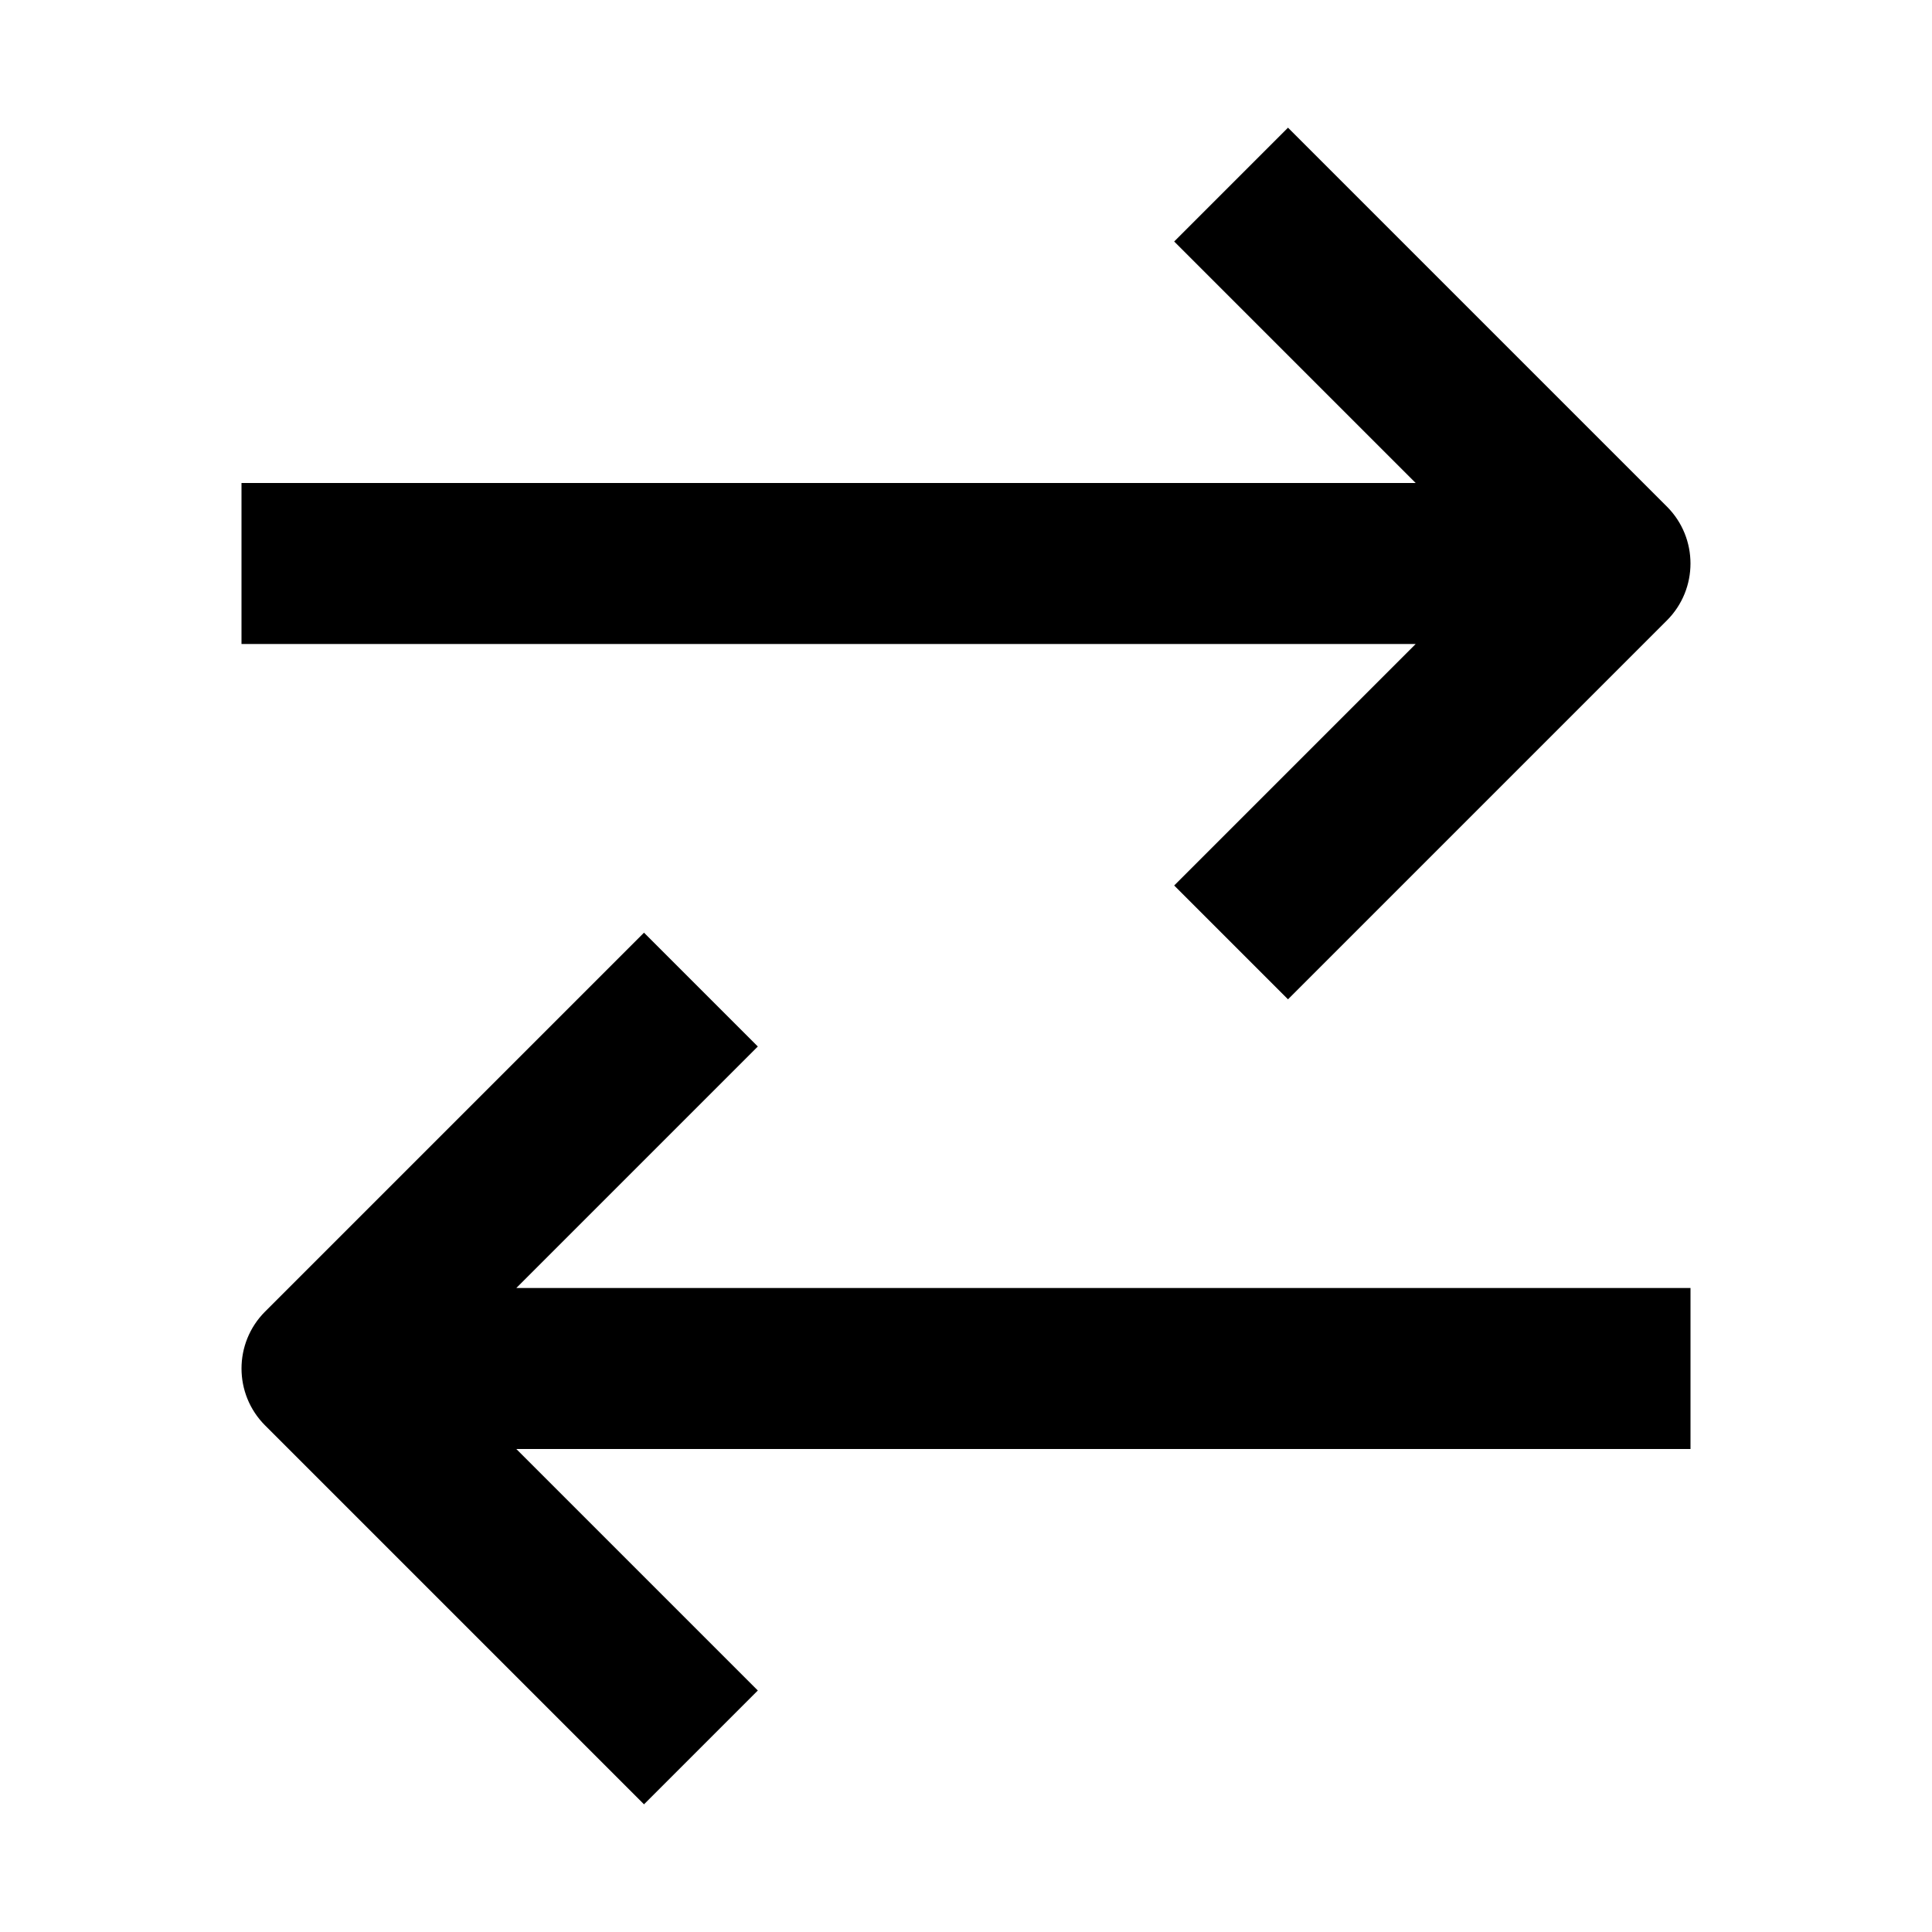
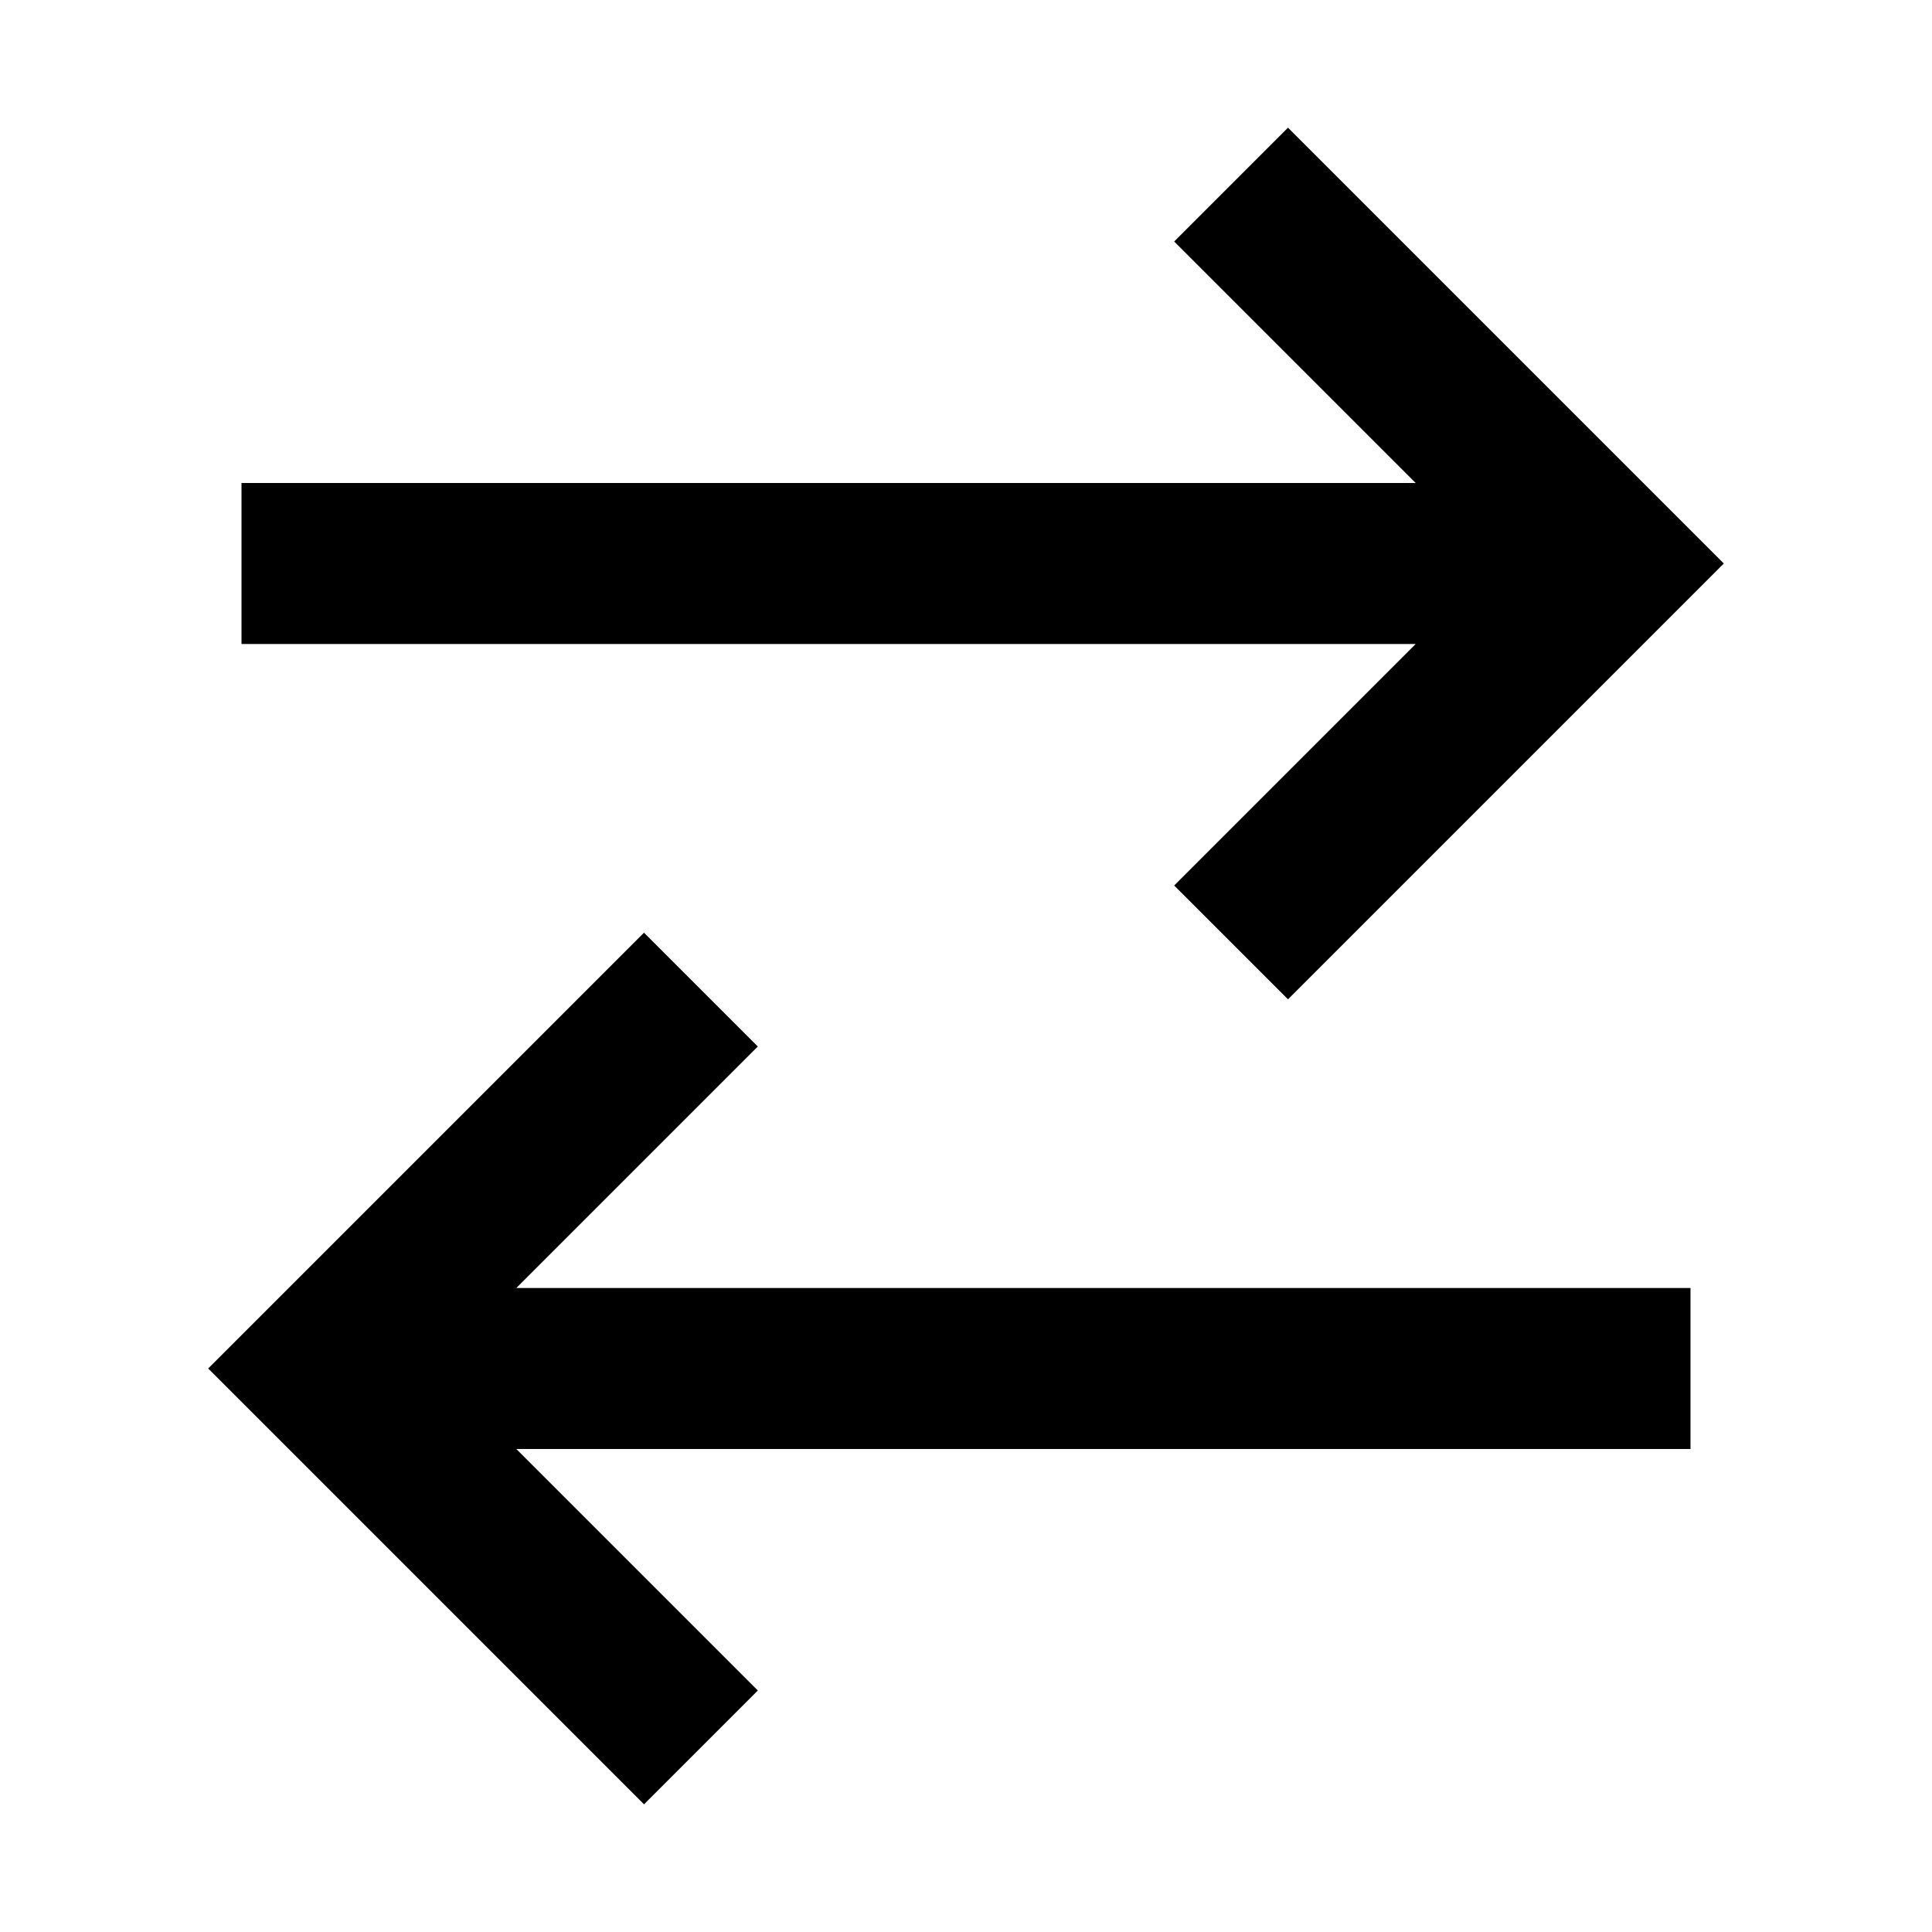
<svg xmlns="http://www.w3.org/2000/svg" width="24" height="24" fill="currentColor" viewBox="0 0 24 24">
-   <path d="m9.414 13-3 3H21v2H6.414l3 3L8 22.414l-4.707-4.707a1 1 0 0 1 0-1.414L8 11.586 9.414 13Zm11.293-6.707a1 1 0 0 1 0 1.414L16 12.414 14.586 11l3-3H3V6h14.586l-3-3L16 1.586l4.707 4.707Z" />
+   <path d="m9.414 13-3 3H21v2H6.414l3 3L8 22.414 2.586 17 8 11.586 9.414 13Zm12-6L16 12.414 14.586 11l3-3H3V6h14.586l-3-3L16 1.586 21.414 7Z" />
</svg>
